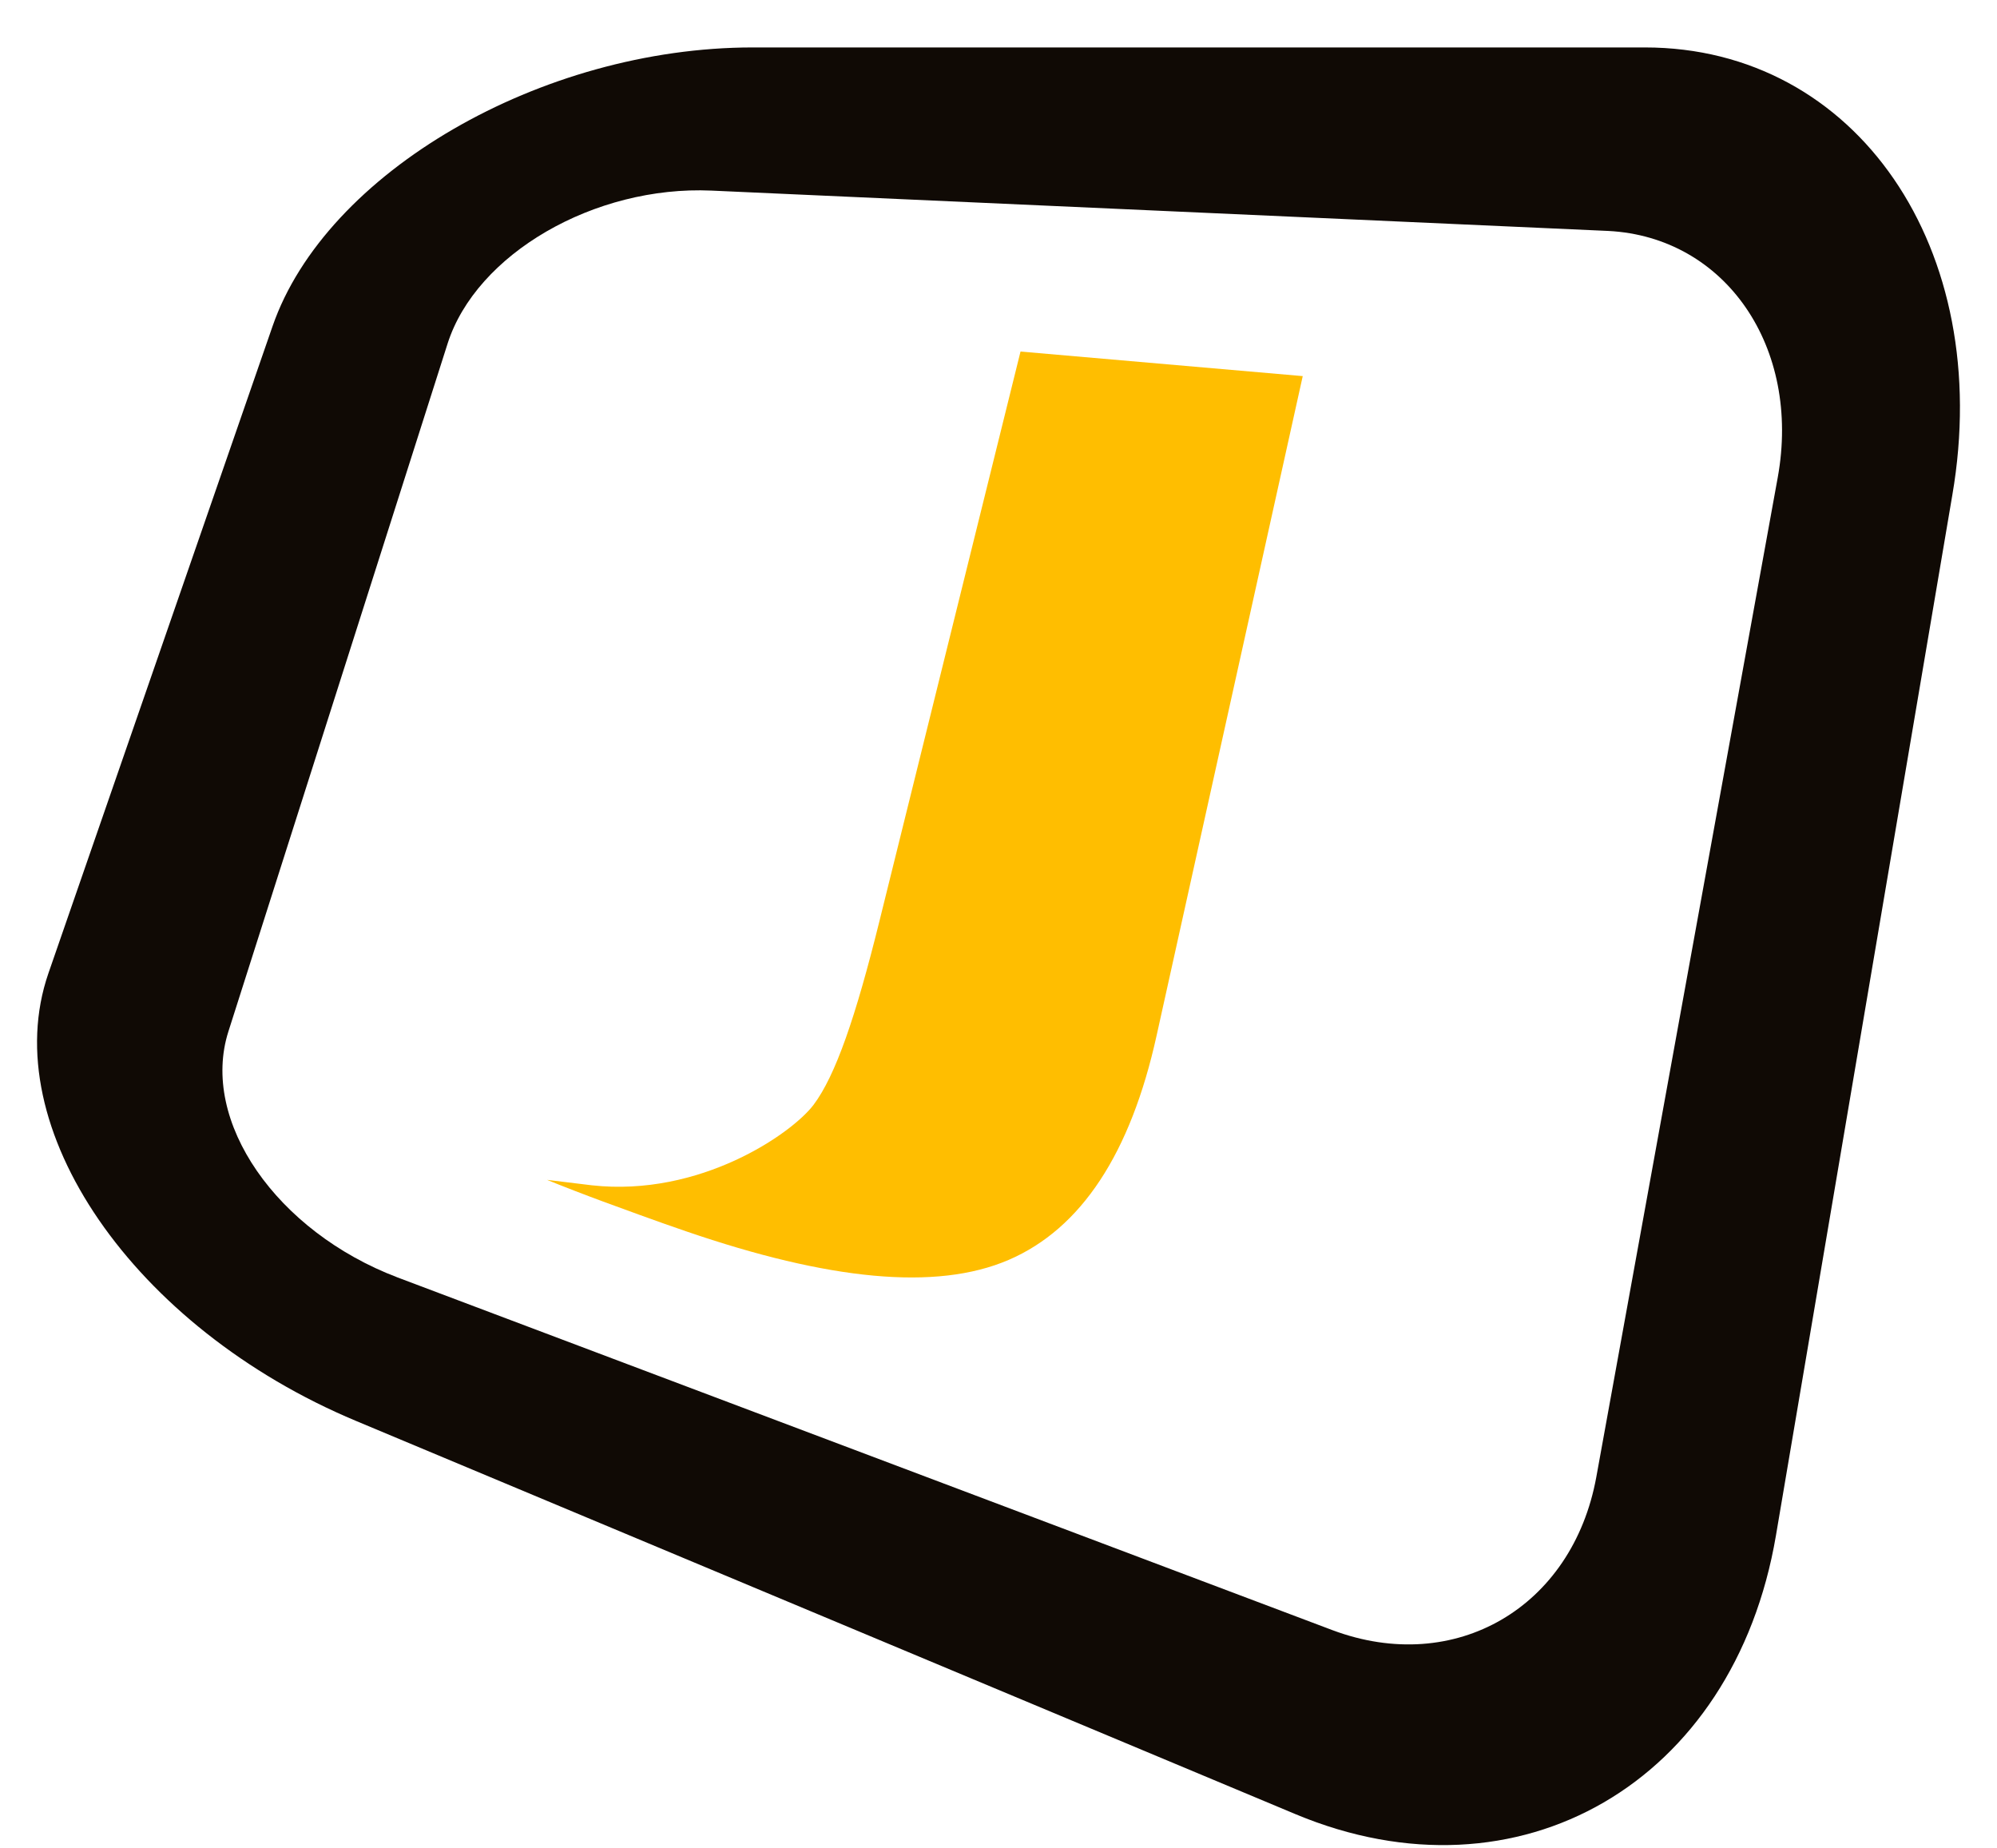
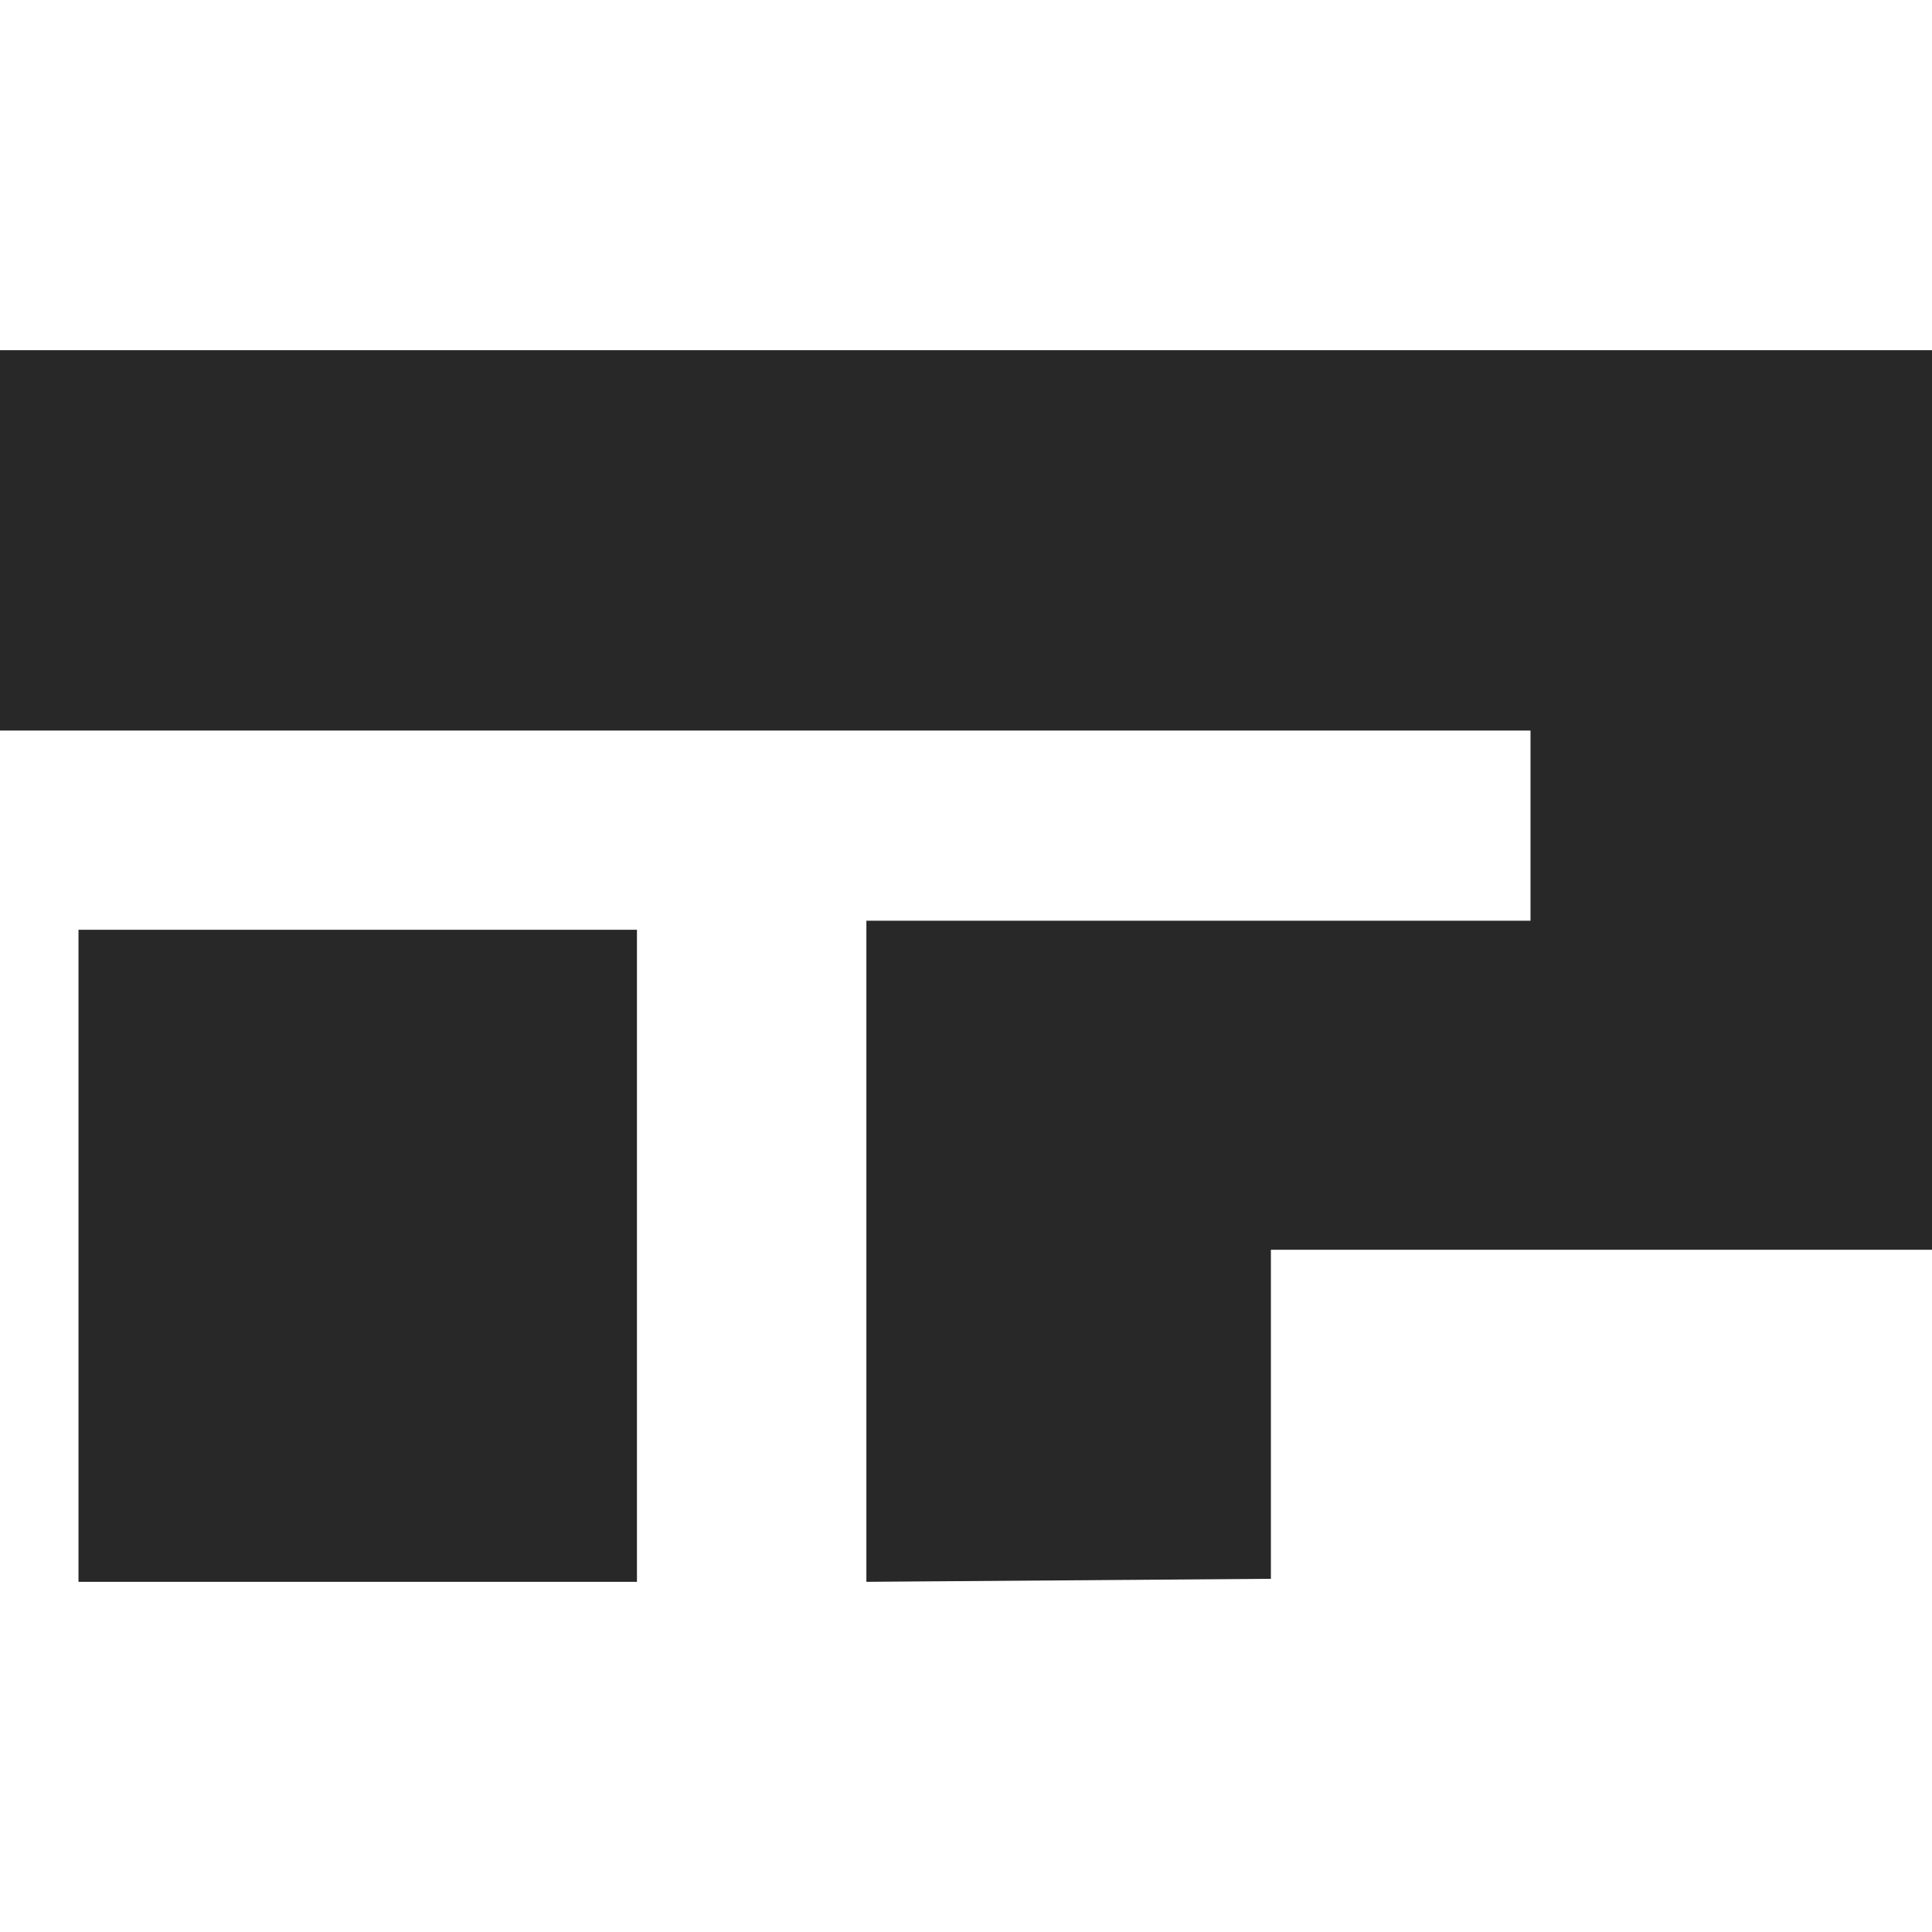
- <svg xmlns="http://www.w3.org/2000/svg" width="40" height="37" viewBox="0 0 40 37" fill="none">
-   <path d="M32.947 0.95H15.078C10.838 0.95 6.526 3.454 5.46 6.531L0.969 19.493C-0.093 22.57 2.673 26.592 7.135 28.457L25.953 36.332C30.419 38.197 34.732 35.698 35.572 30.751L39.105 9.915C39.953 4.988 37.187 0.95 32.947 0.95ZM35.608 9.563L31.974 29.58C31.497 32.189 29.147 33.566 26.688 32.645L7.963 25.582C5.54 24.662 4.002 22.453 4.575 20.656L8.965 6.882C9.538 5.085 11.908 3.712 14.251 3.817L32.216 4.625C34.562 4.746 36.081 6.955 35.608 9.563Z" fill="#100A05" />
-   <path d="M10.96 23.628L11.856 23.737C14.021 23.975 15.862 22.703 16.298 22.122C16.734 21.54 17.138 20.373 17.614 18.451L20.441 7.04L26.094 7.532L23.167 20.737C22.646 23.099 21.657 24.605 20.203 25.231C18.749 25.857 16.589 25.635 13.742 24.658C13.193 24.472 12.361 24.165 12.074 24.06C11.787 23.955 11.21 23.733 10.968 23.632L10.96 23.628Z" fill="#FFBE00" />
+ <svg xmlns="http://www.w3.org/2000/svg" version="1.1" id="图层_1" x="0px" y="0px" viewBox="0 0 64 64" style="enable-background:new 0 0 64 64;" xml:space="preserve">
+   <style type="text/css">
+ 	.st0{fill:#282828;}
+ </style>
+   <g>
+     <path class="st0" d="M64,11.6v12.5h0v17.3l-21.9,0v10.9l-13.4,0.1V30.5h22v-6.3L0,24.2V11.6L64,11.6z" />
+     <path class="st0" d="M21.1,30.8H2.6v21.6h18.5V30.8z" />
+   </g>
</svg>
